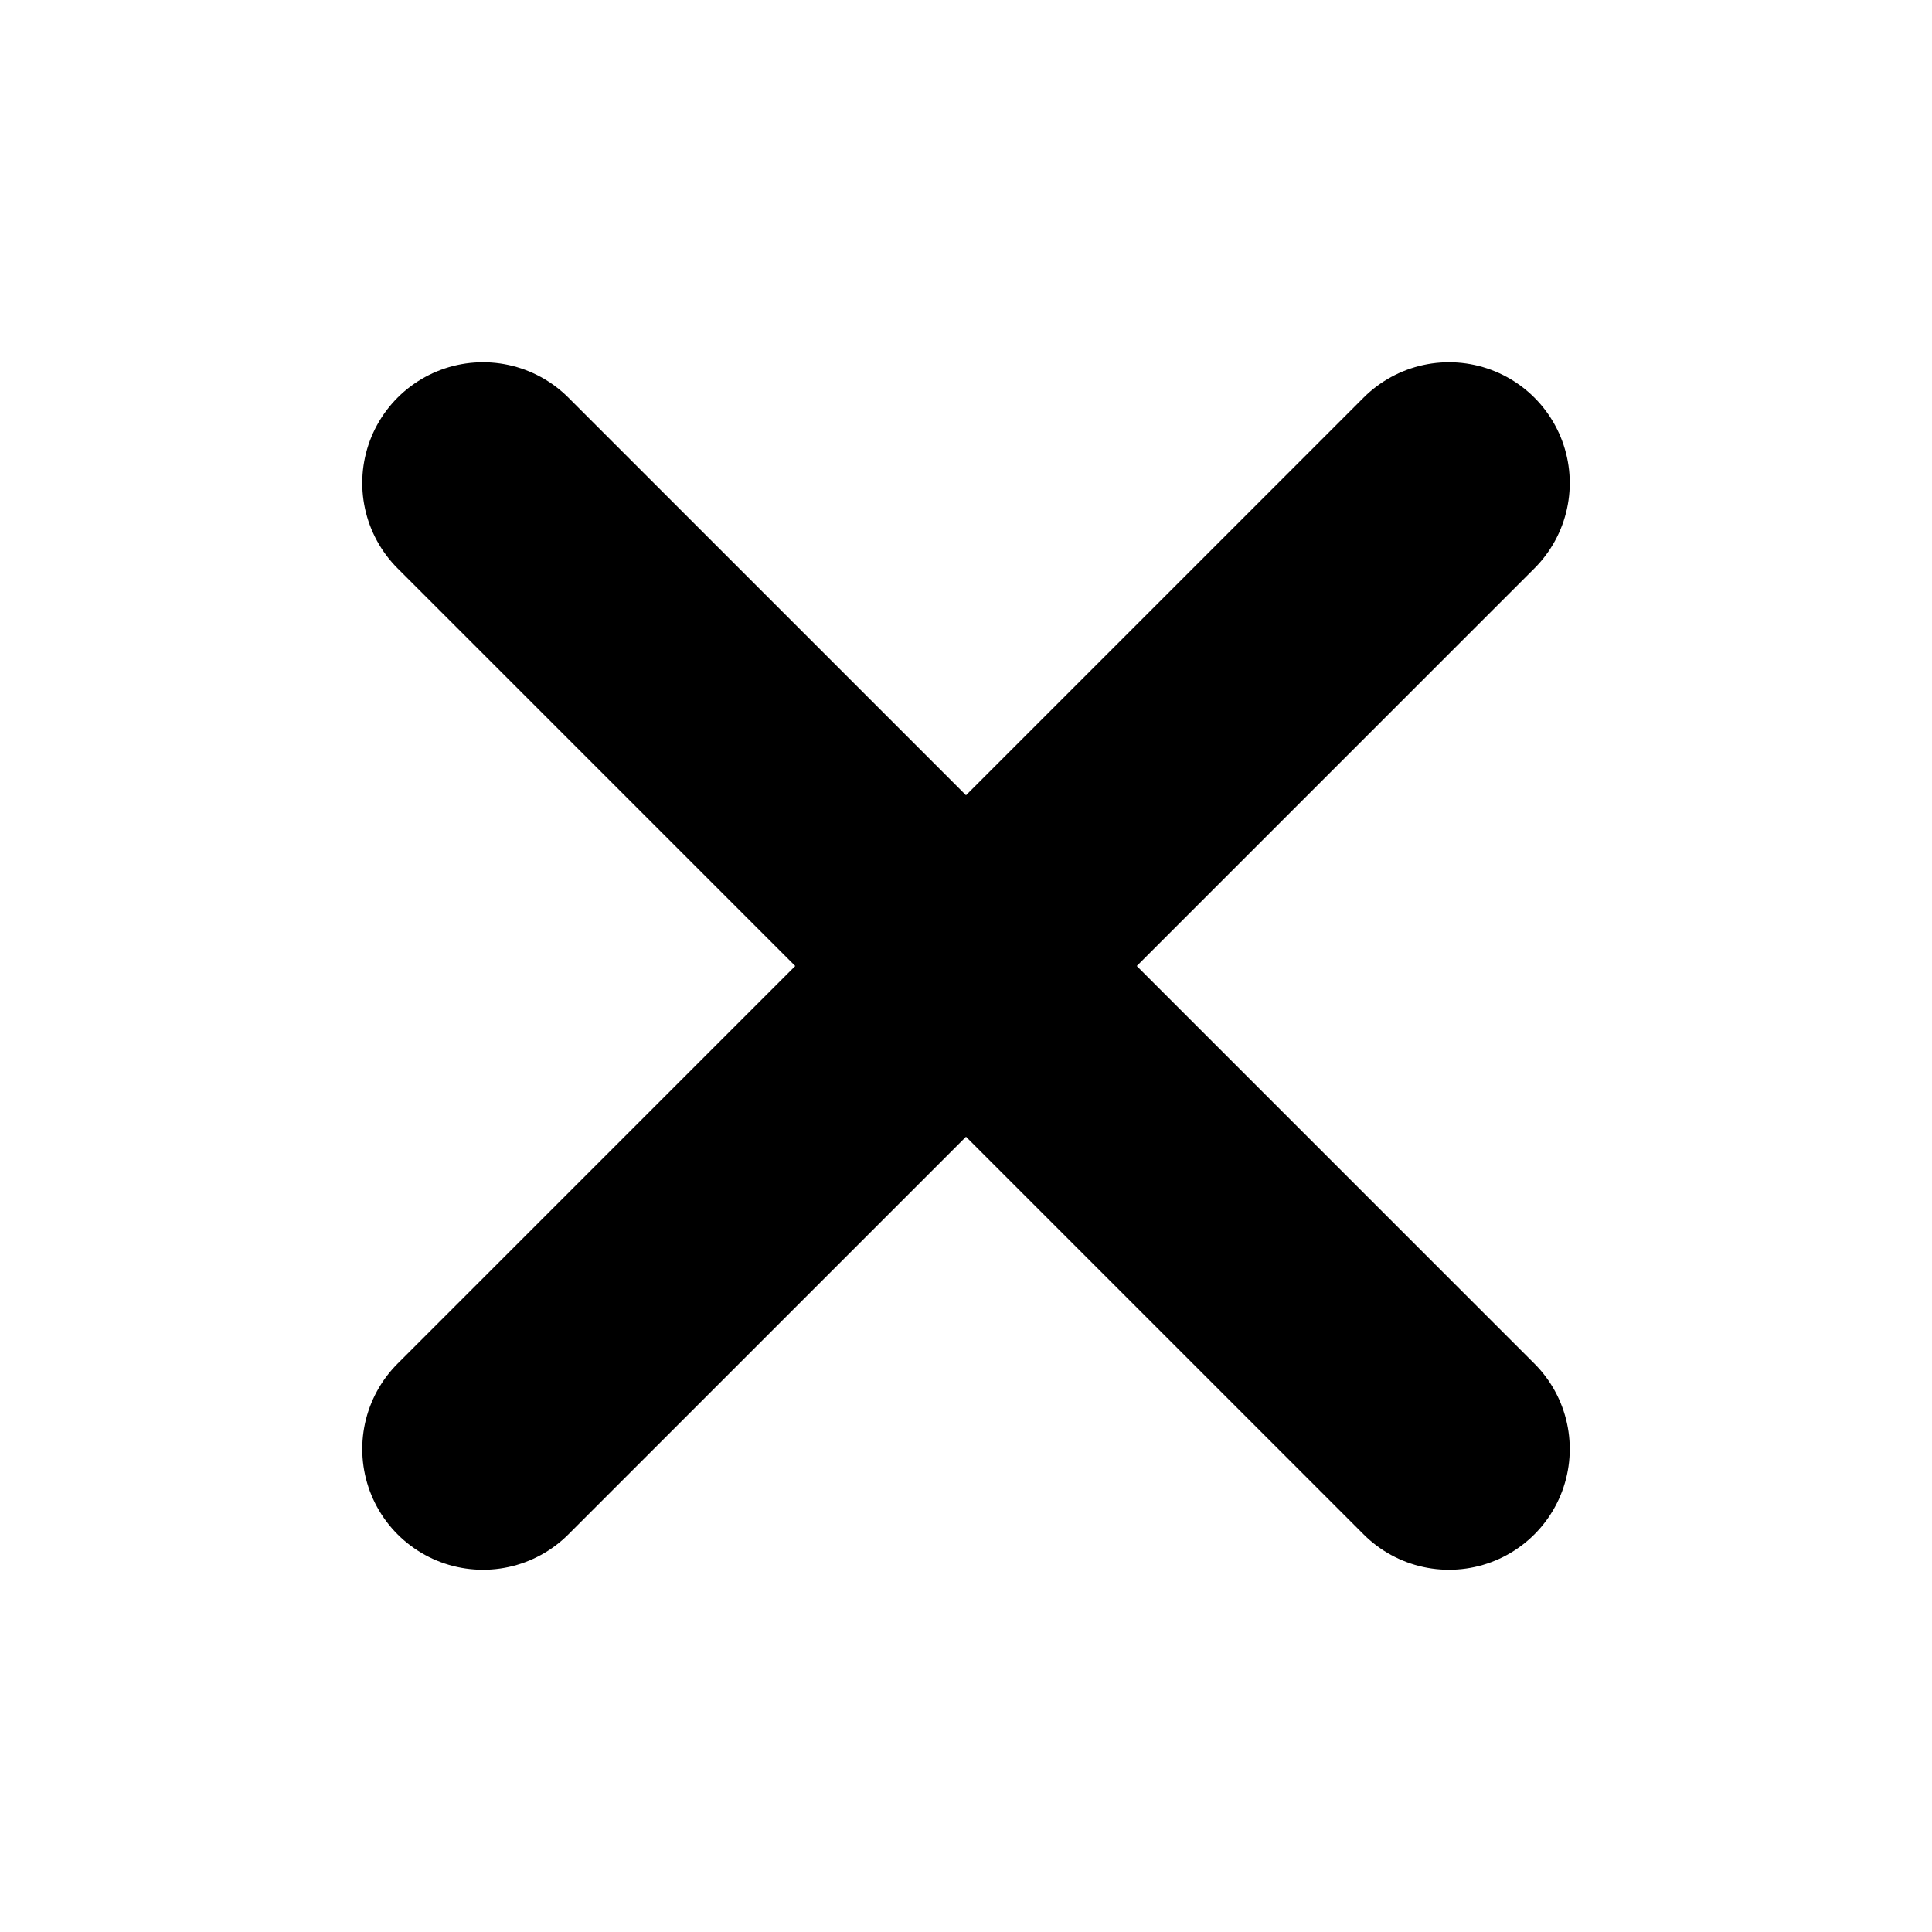
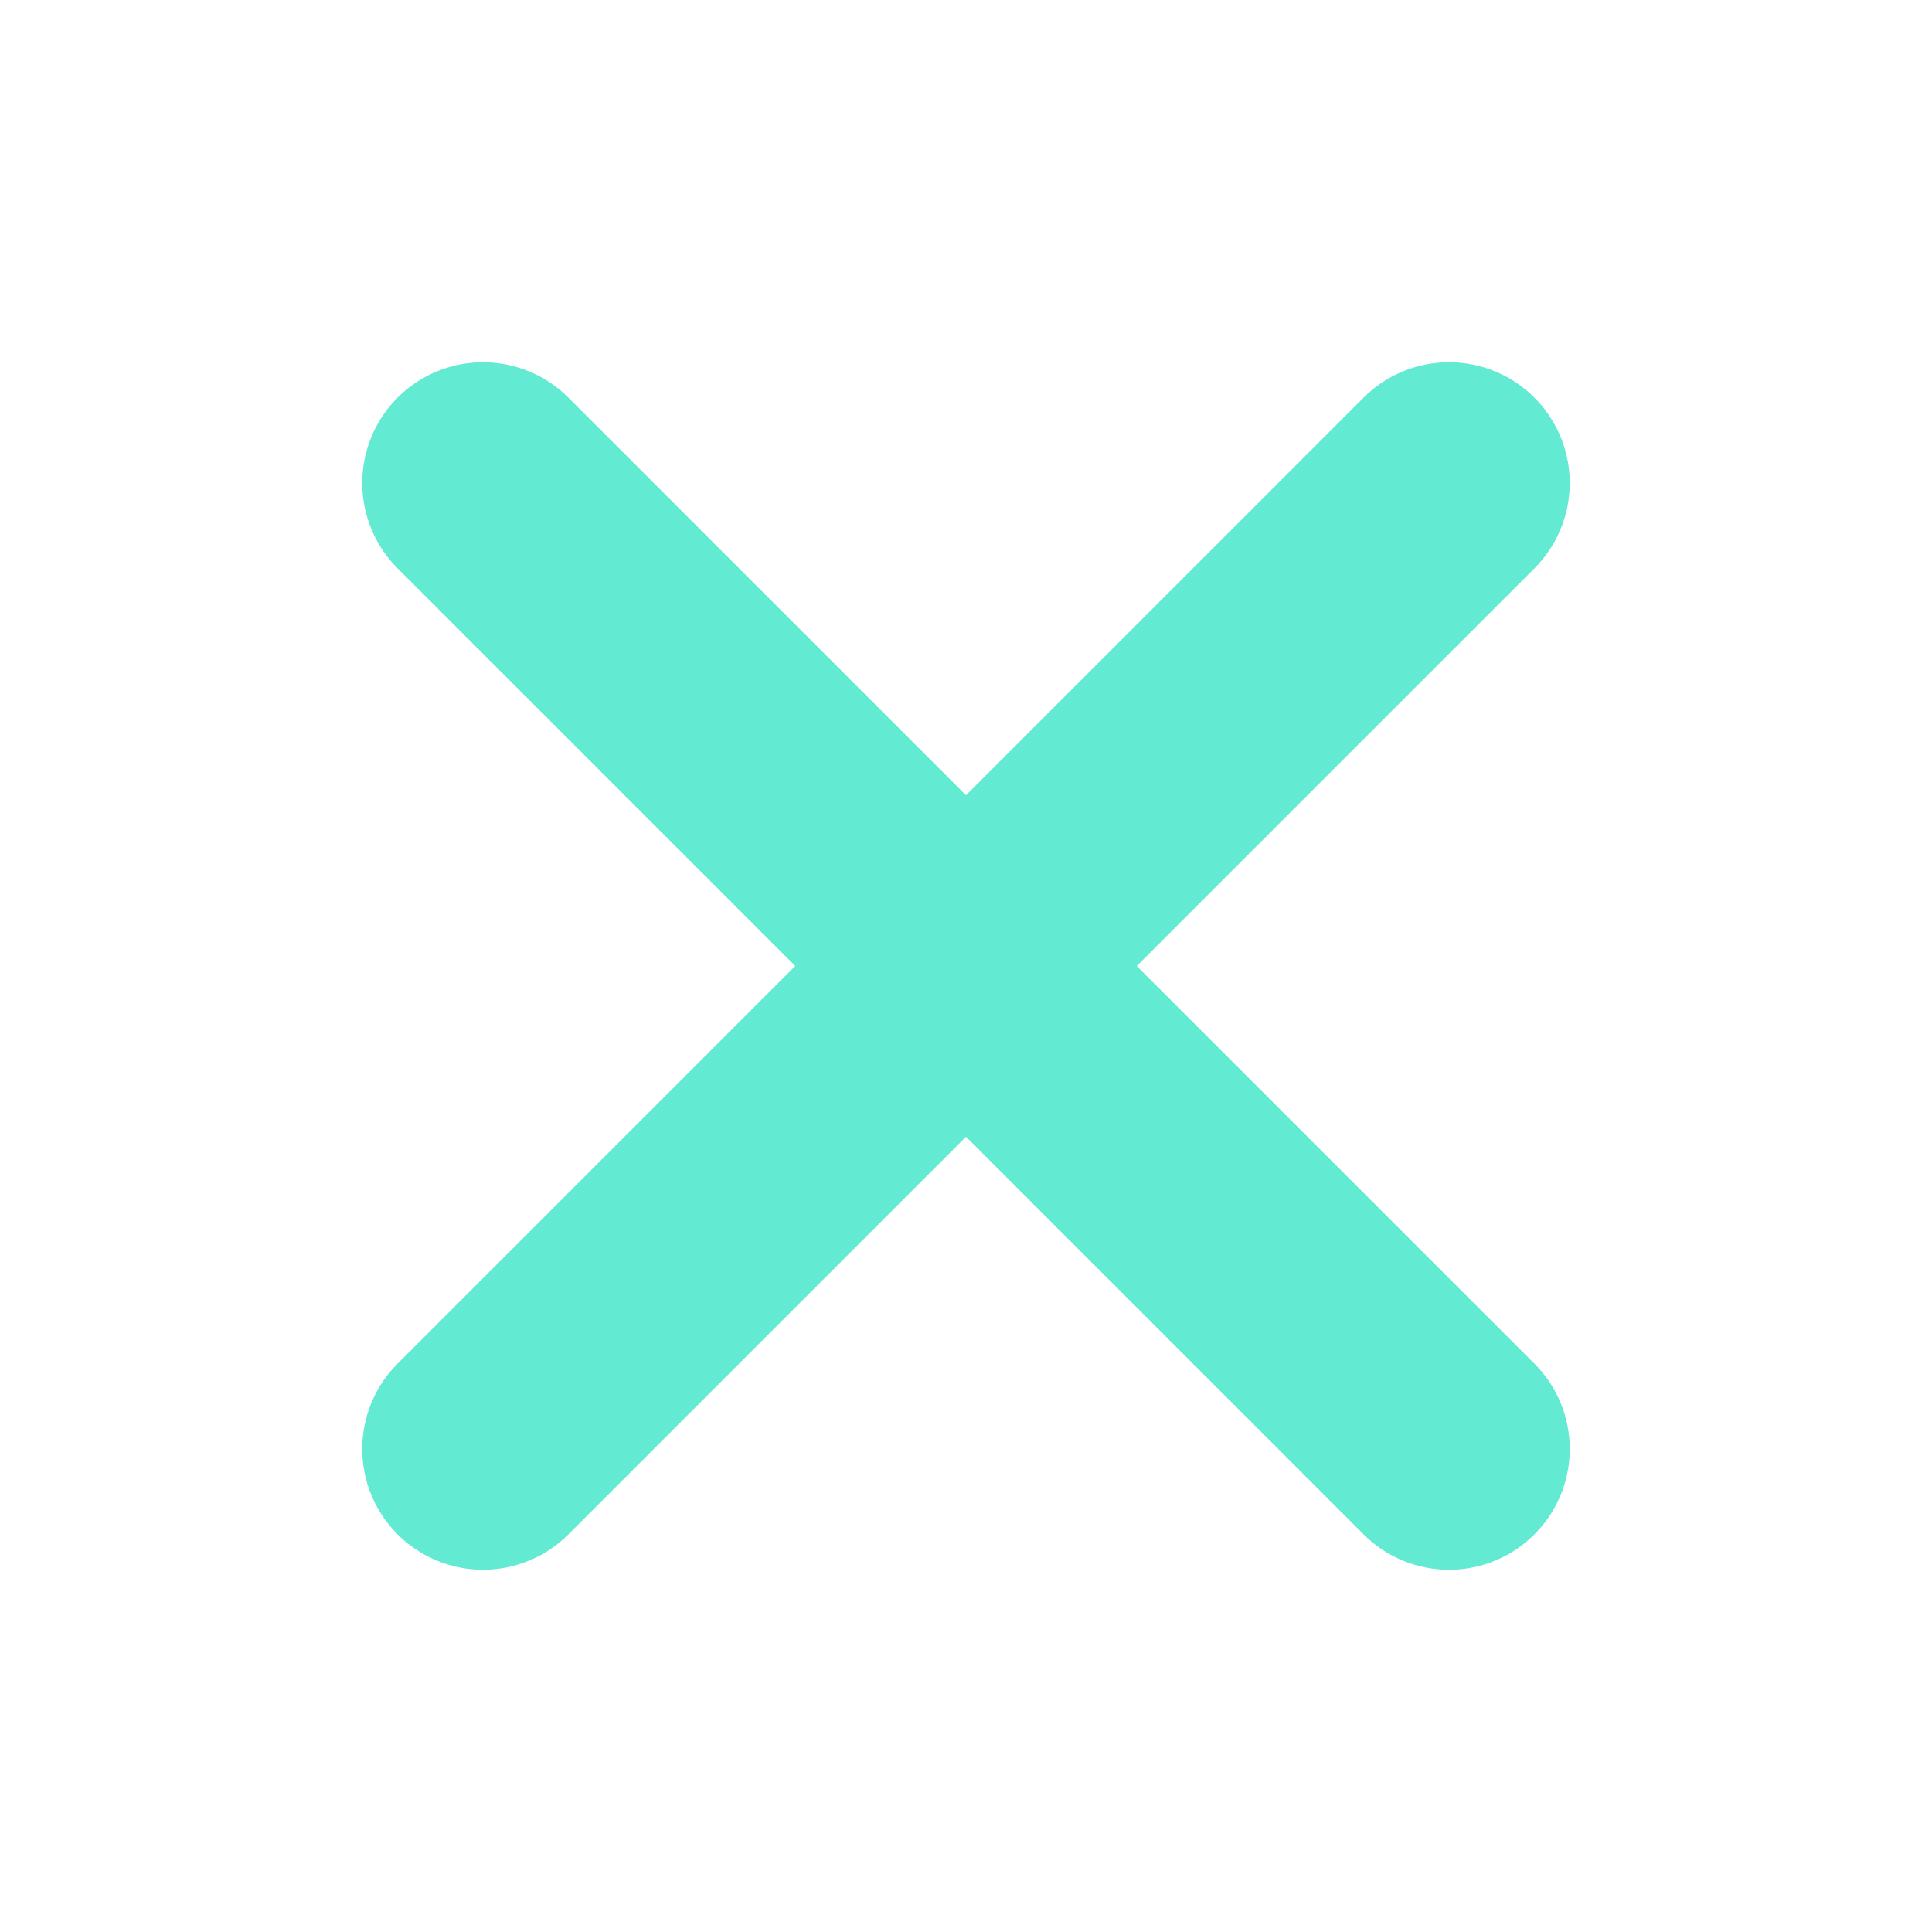
- <svg xmlns="http://www.w3.org/2000/svg" fill="none" viewBox="0 0 24 24" stroke-width="3" stroke="#000000" class="w-6 h-6">
+ <svg xmlns="http://www.w3.org/2000/svg" fill="none" viewBox="0 0 24 24" stroke-width="3" stroke="#62EAD2" class="w-6 h-6">
  <path stroke-linecap="round" stroke-linejoin="round" d="M6 18L18 6M6 6l12 12" />
</svg>
